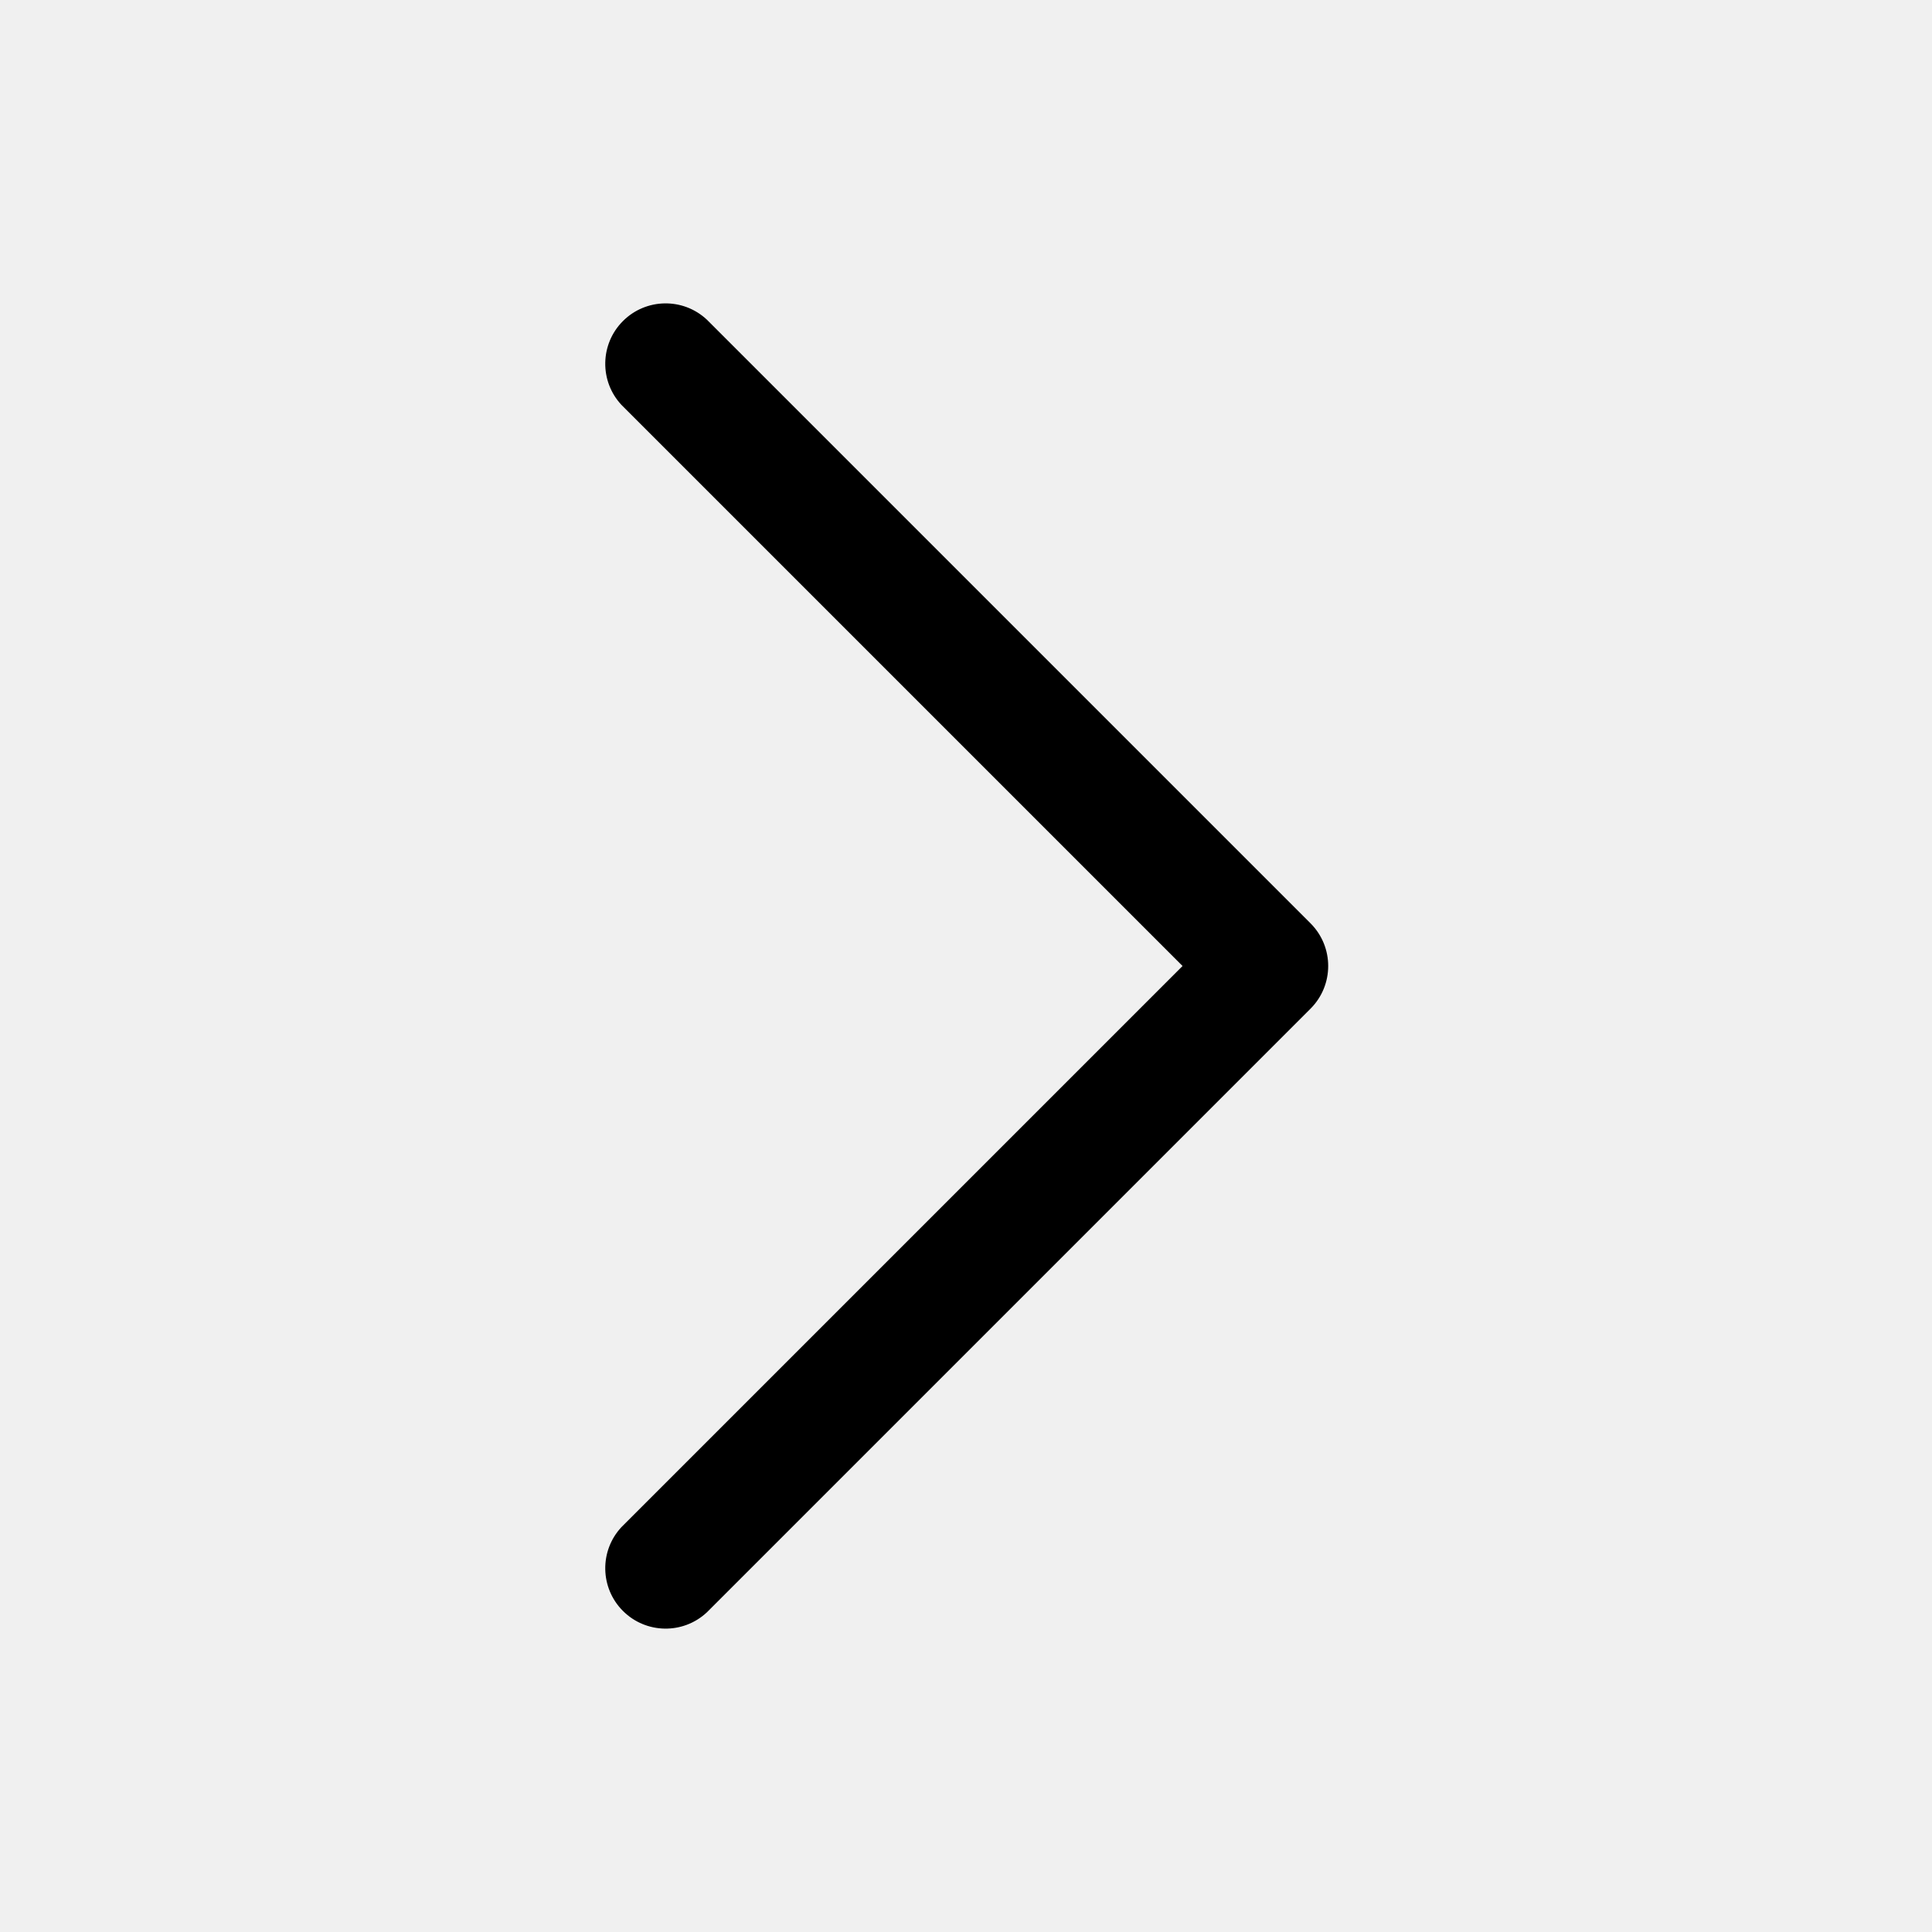
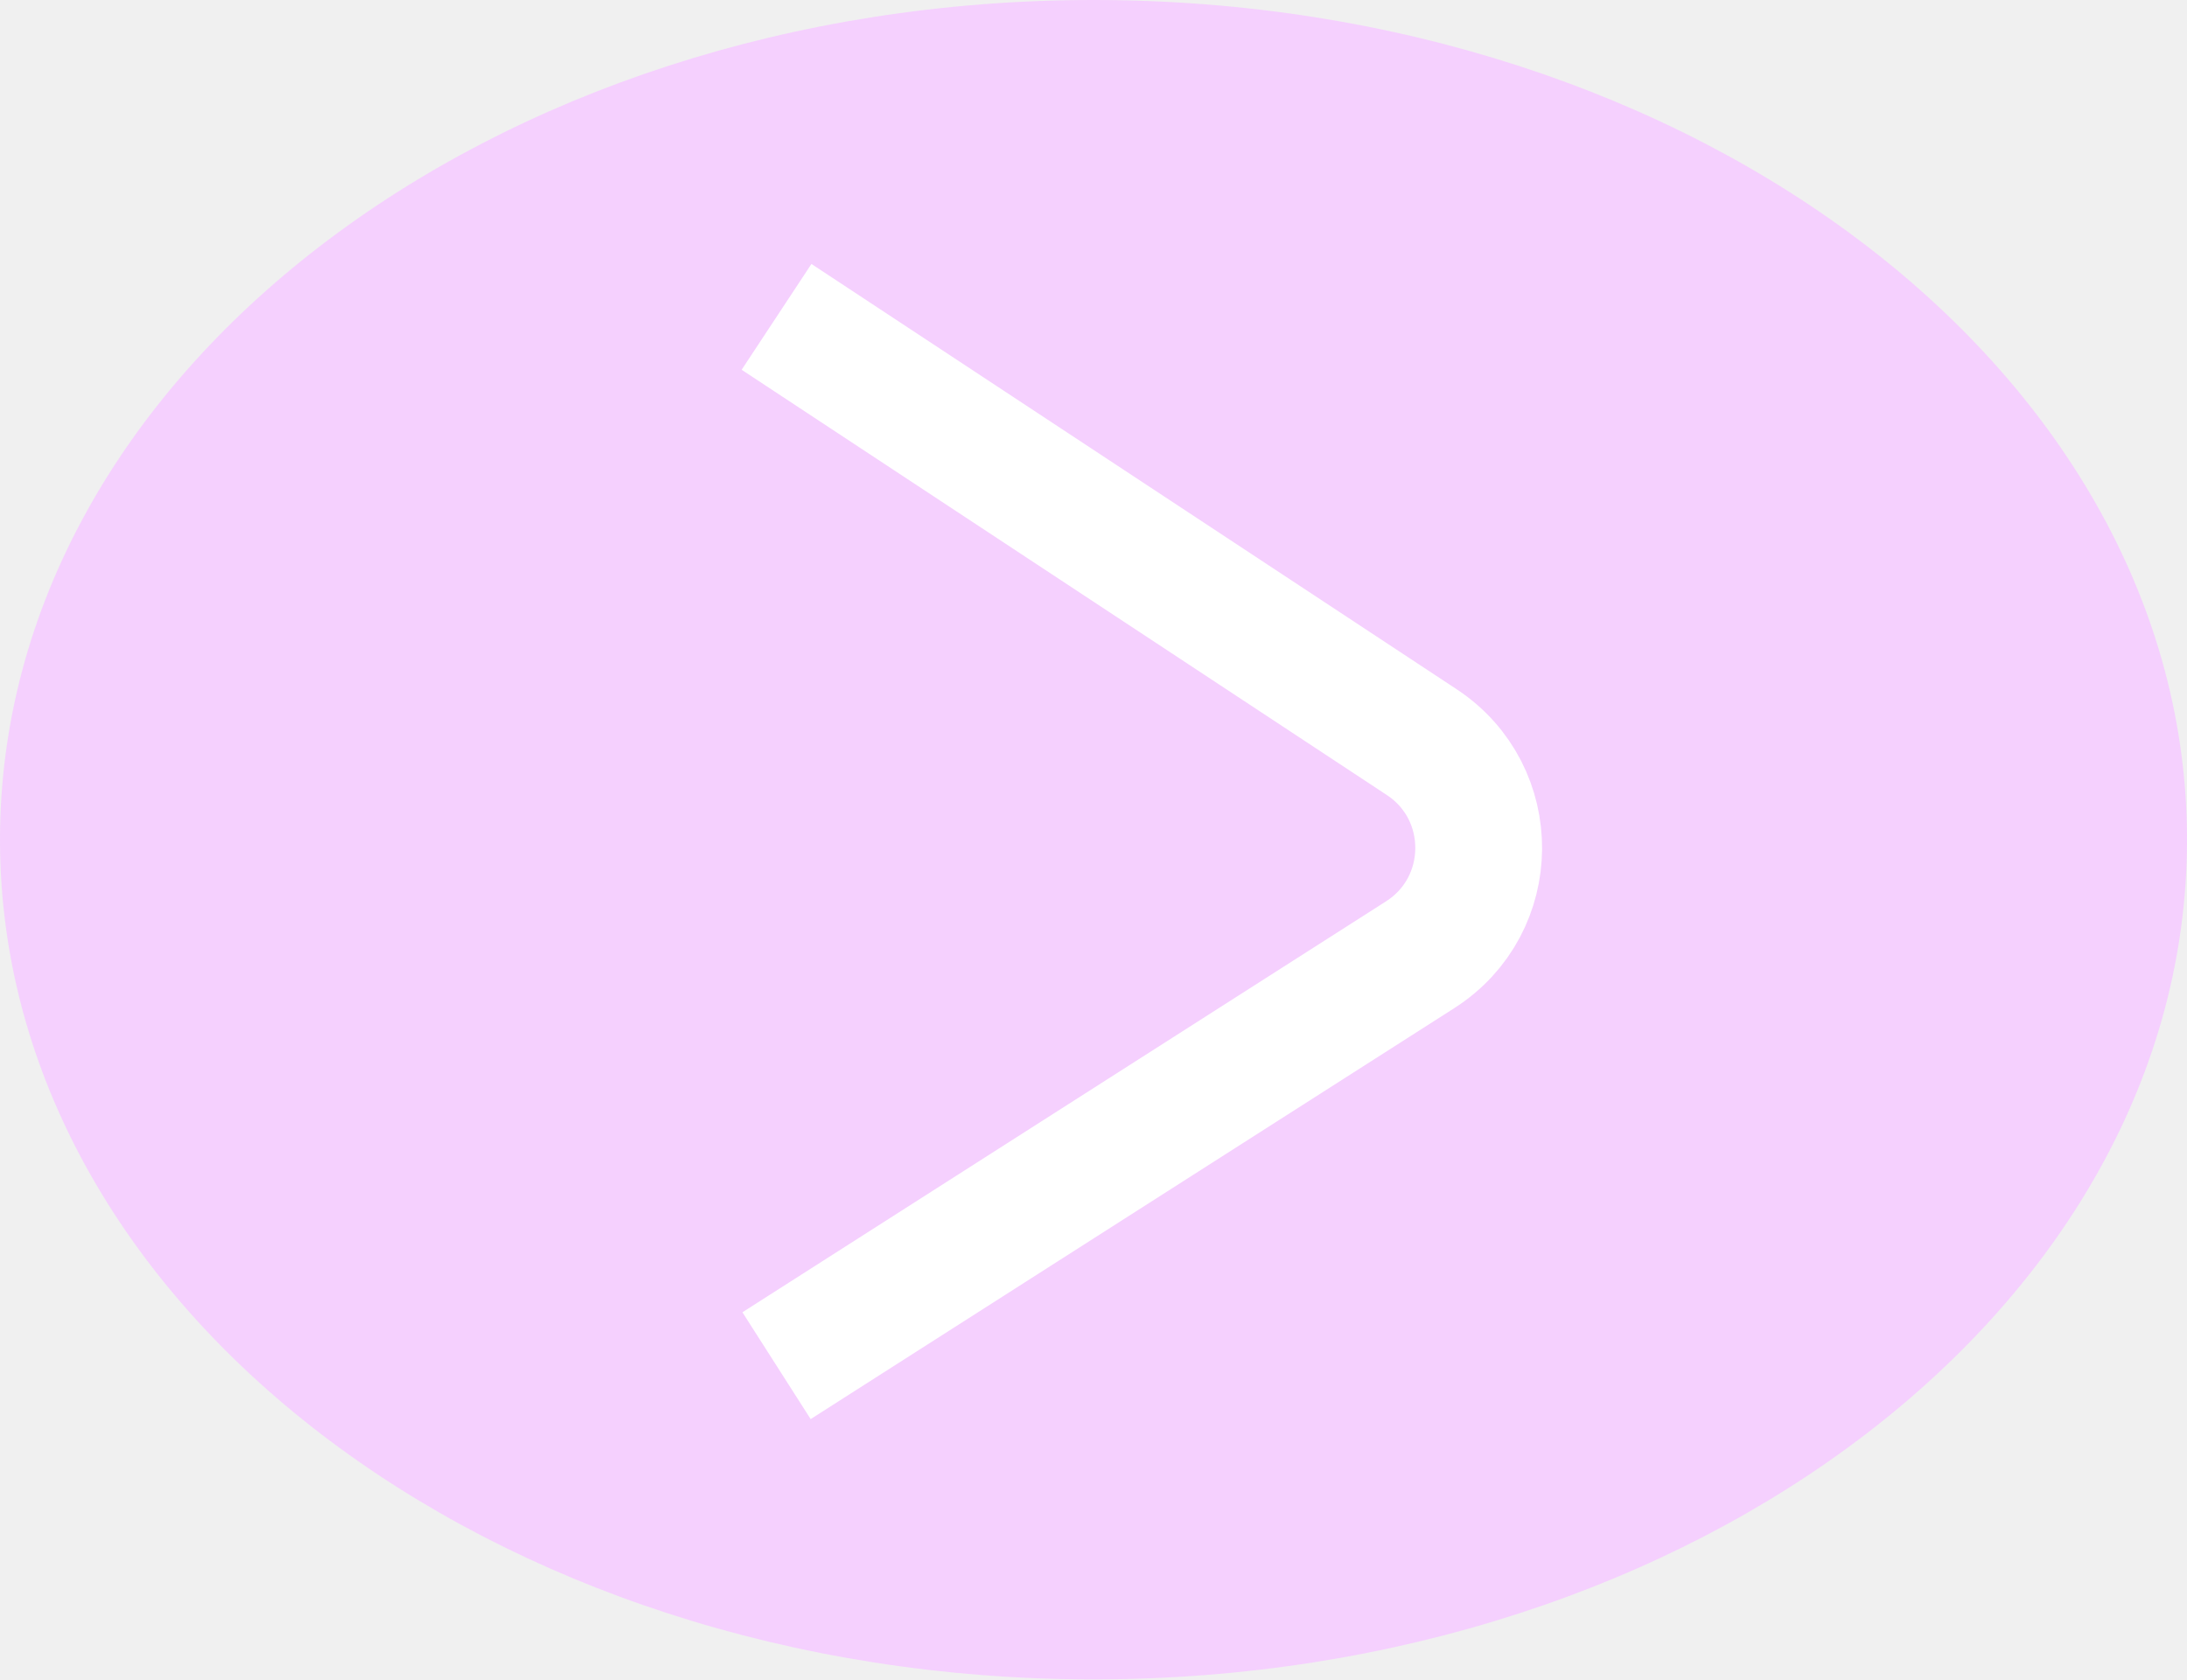
- <svg xmlns="http://www.w3.org/2000/svg" viewBox="0 0 24 24" fill="currentColor" aria-hidden="true" data-slot="icon" class="w-6 h-6 text-white">
-   <path fill-rule="evenodd" d="M16.28 11.47a.75.75 0 0 1 0 1.06l-7.5 7.5a.75.75 0 0 1-1.06-1.06L14.69 12 7.72 5.03a.75.75 0 0 1 1.06-1.06l7.5 7.5Z" clip-rule="evenodd" />
+ <svg xmlns="http://www.w3.org/2000/svg" width="69" height="53" viewBox="0 0 69 53" fill="none">
+   <ellipse cx="34.5" cy="26.5" rx="34.5" ry="26.5" transform="matrix(-1 0 0 1 69 0)" fill="#F5D0FE" />
+   <path d="M24.5 10L44.854 23.42C47.273 25.015 47.247 28.571 44.806 30.131L24.5 43.1" stroke="white" stroke-width="4" />
</svg>
